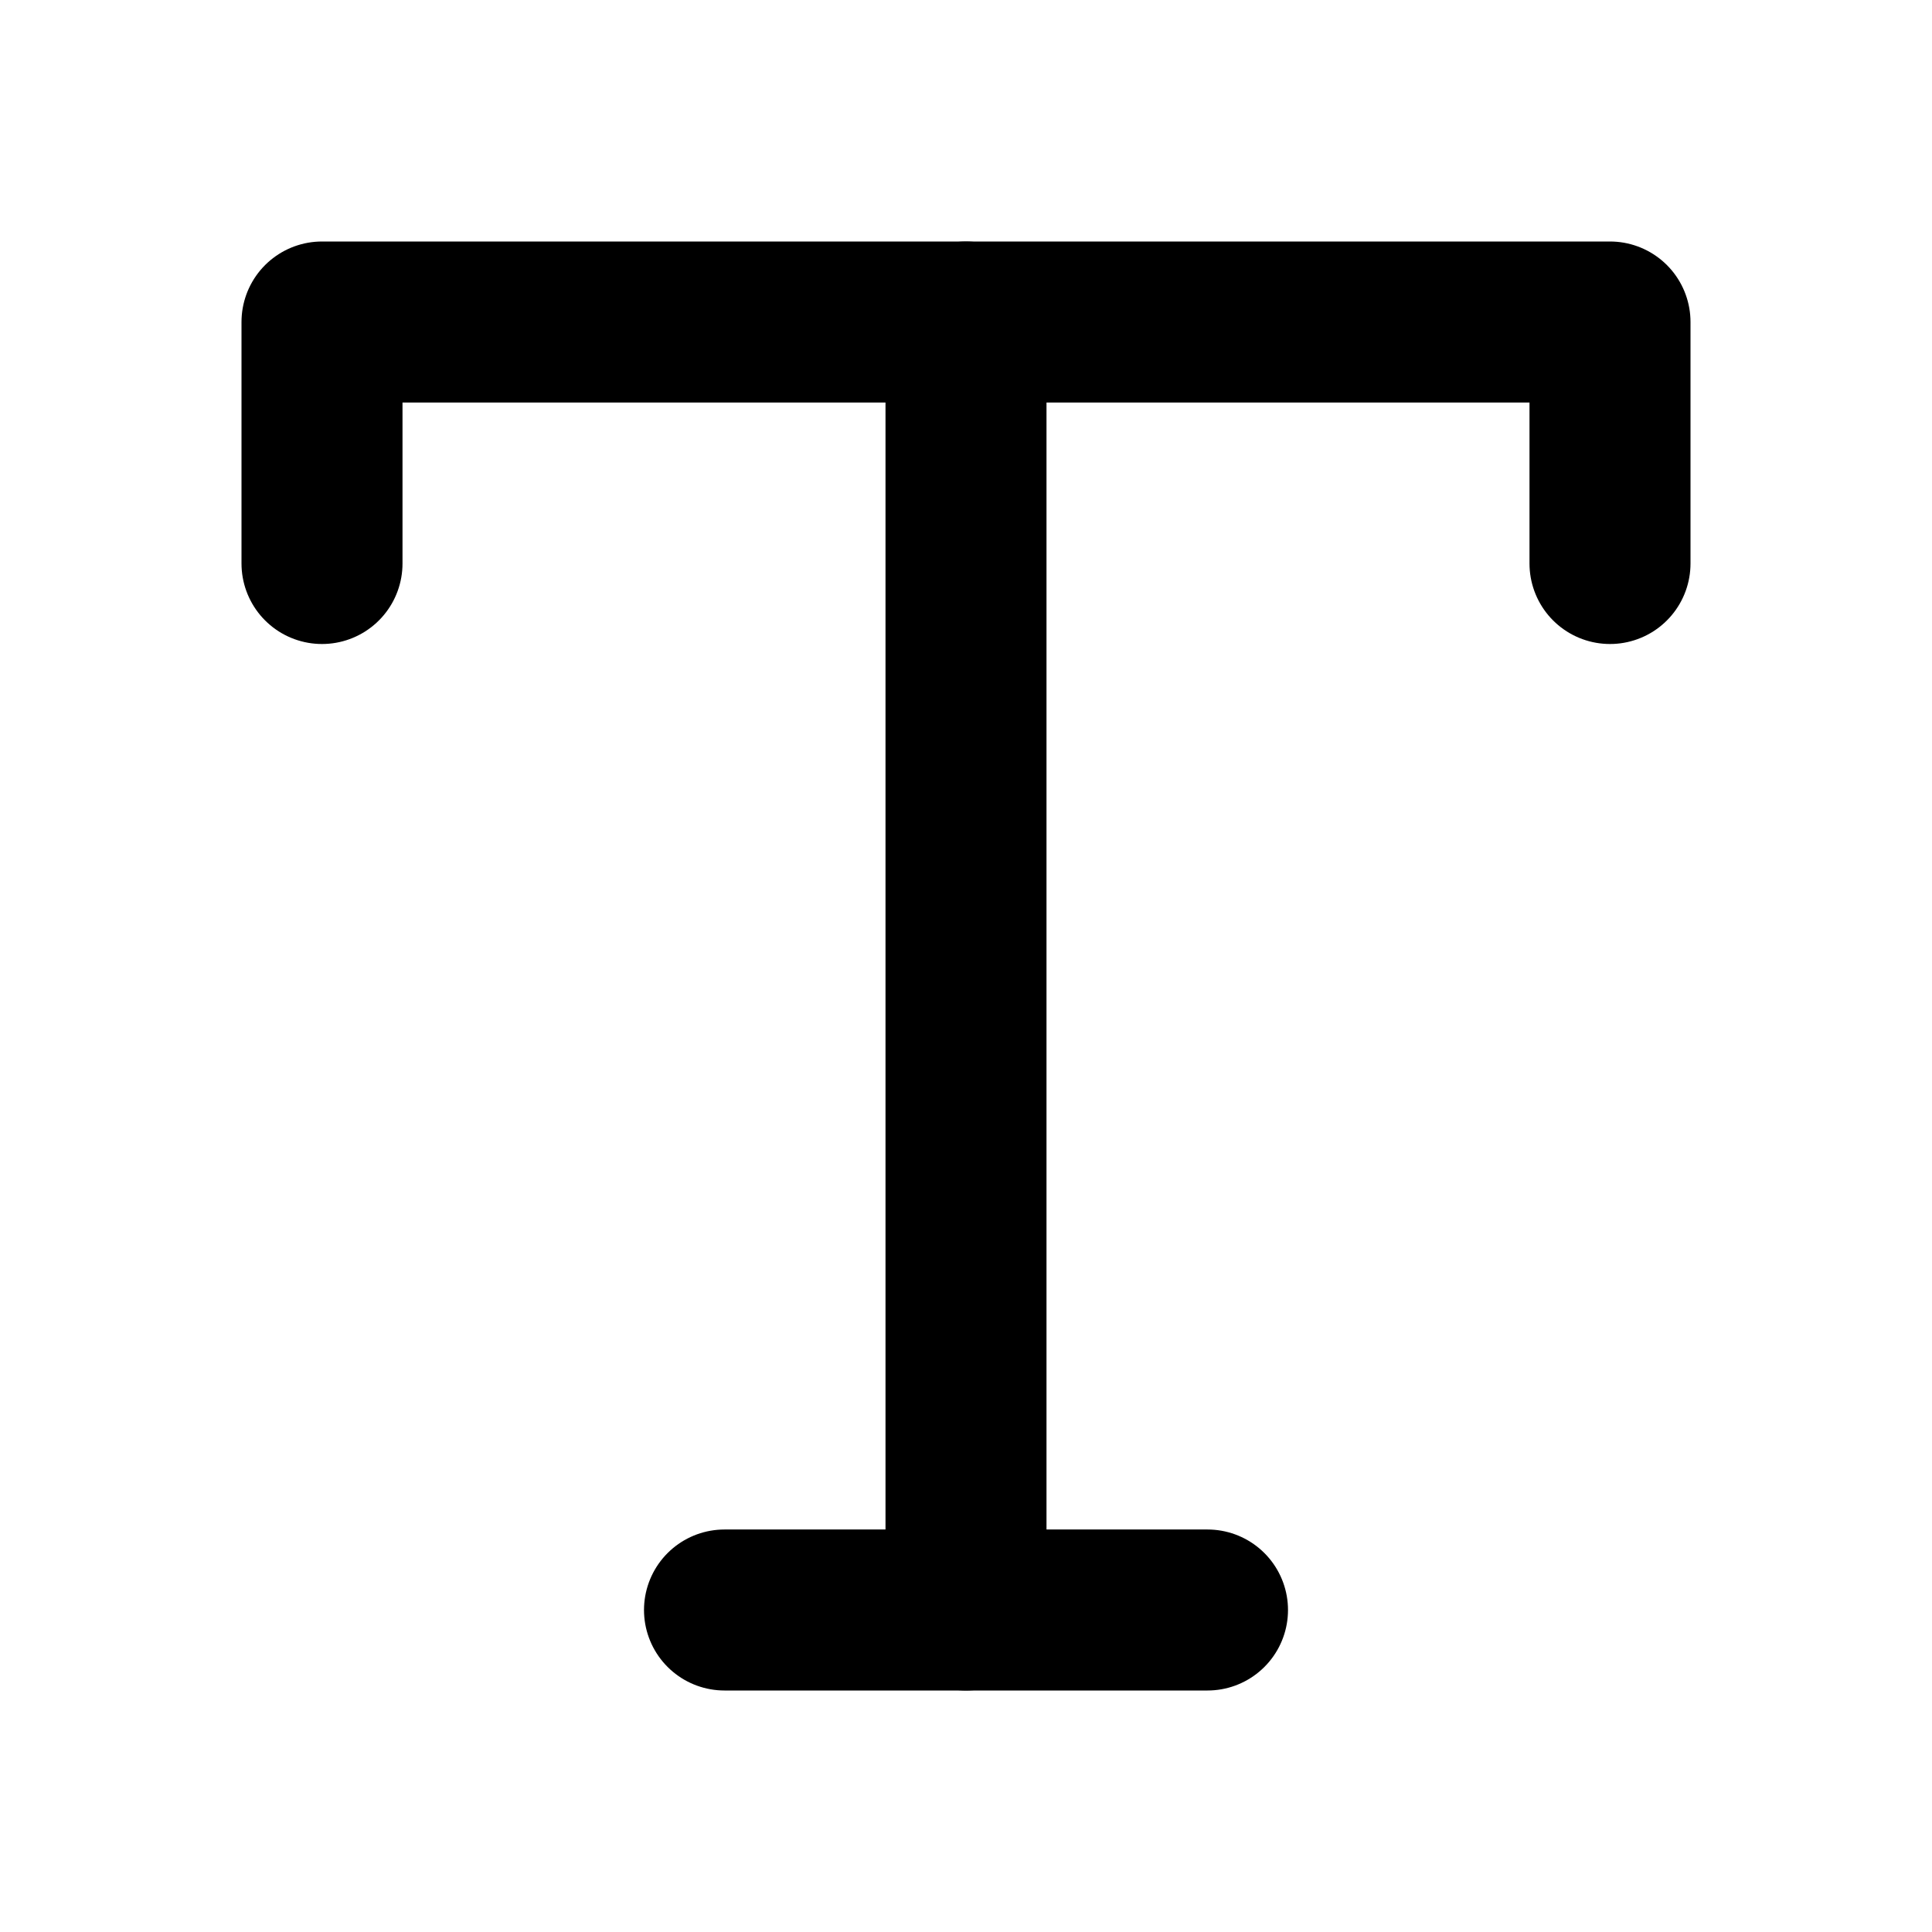
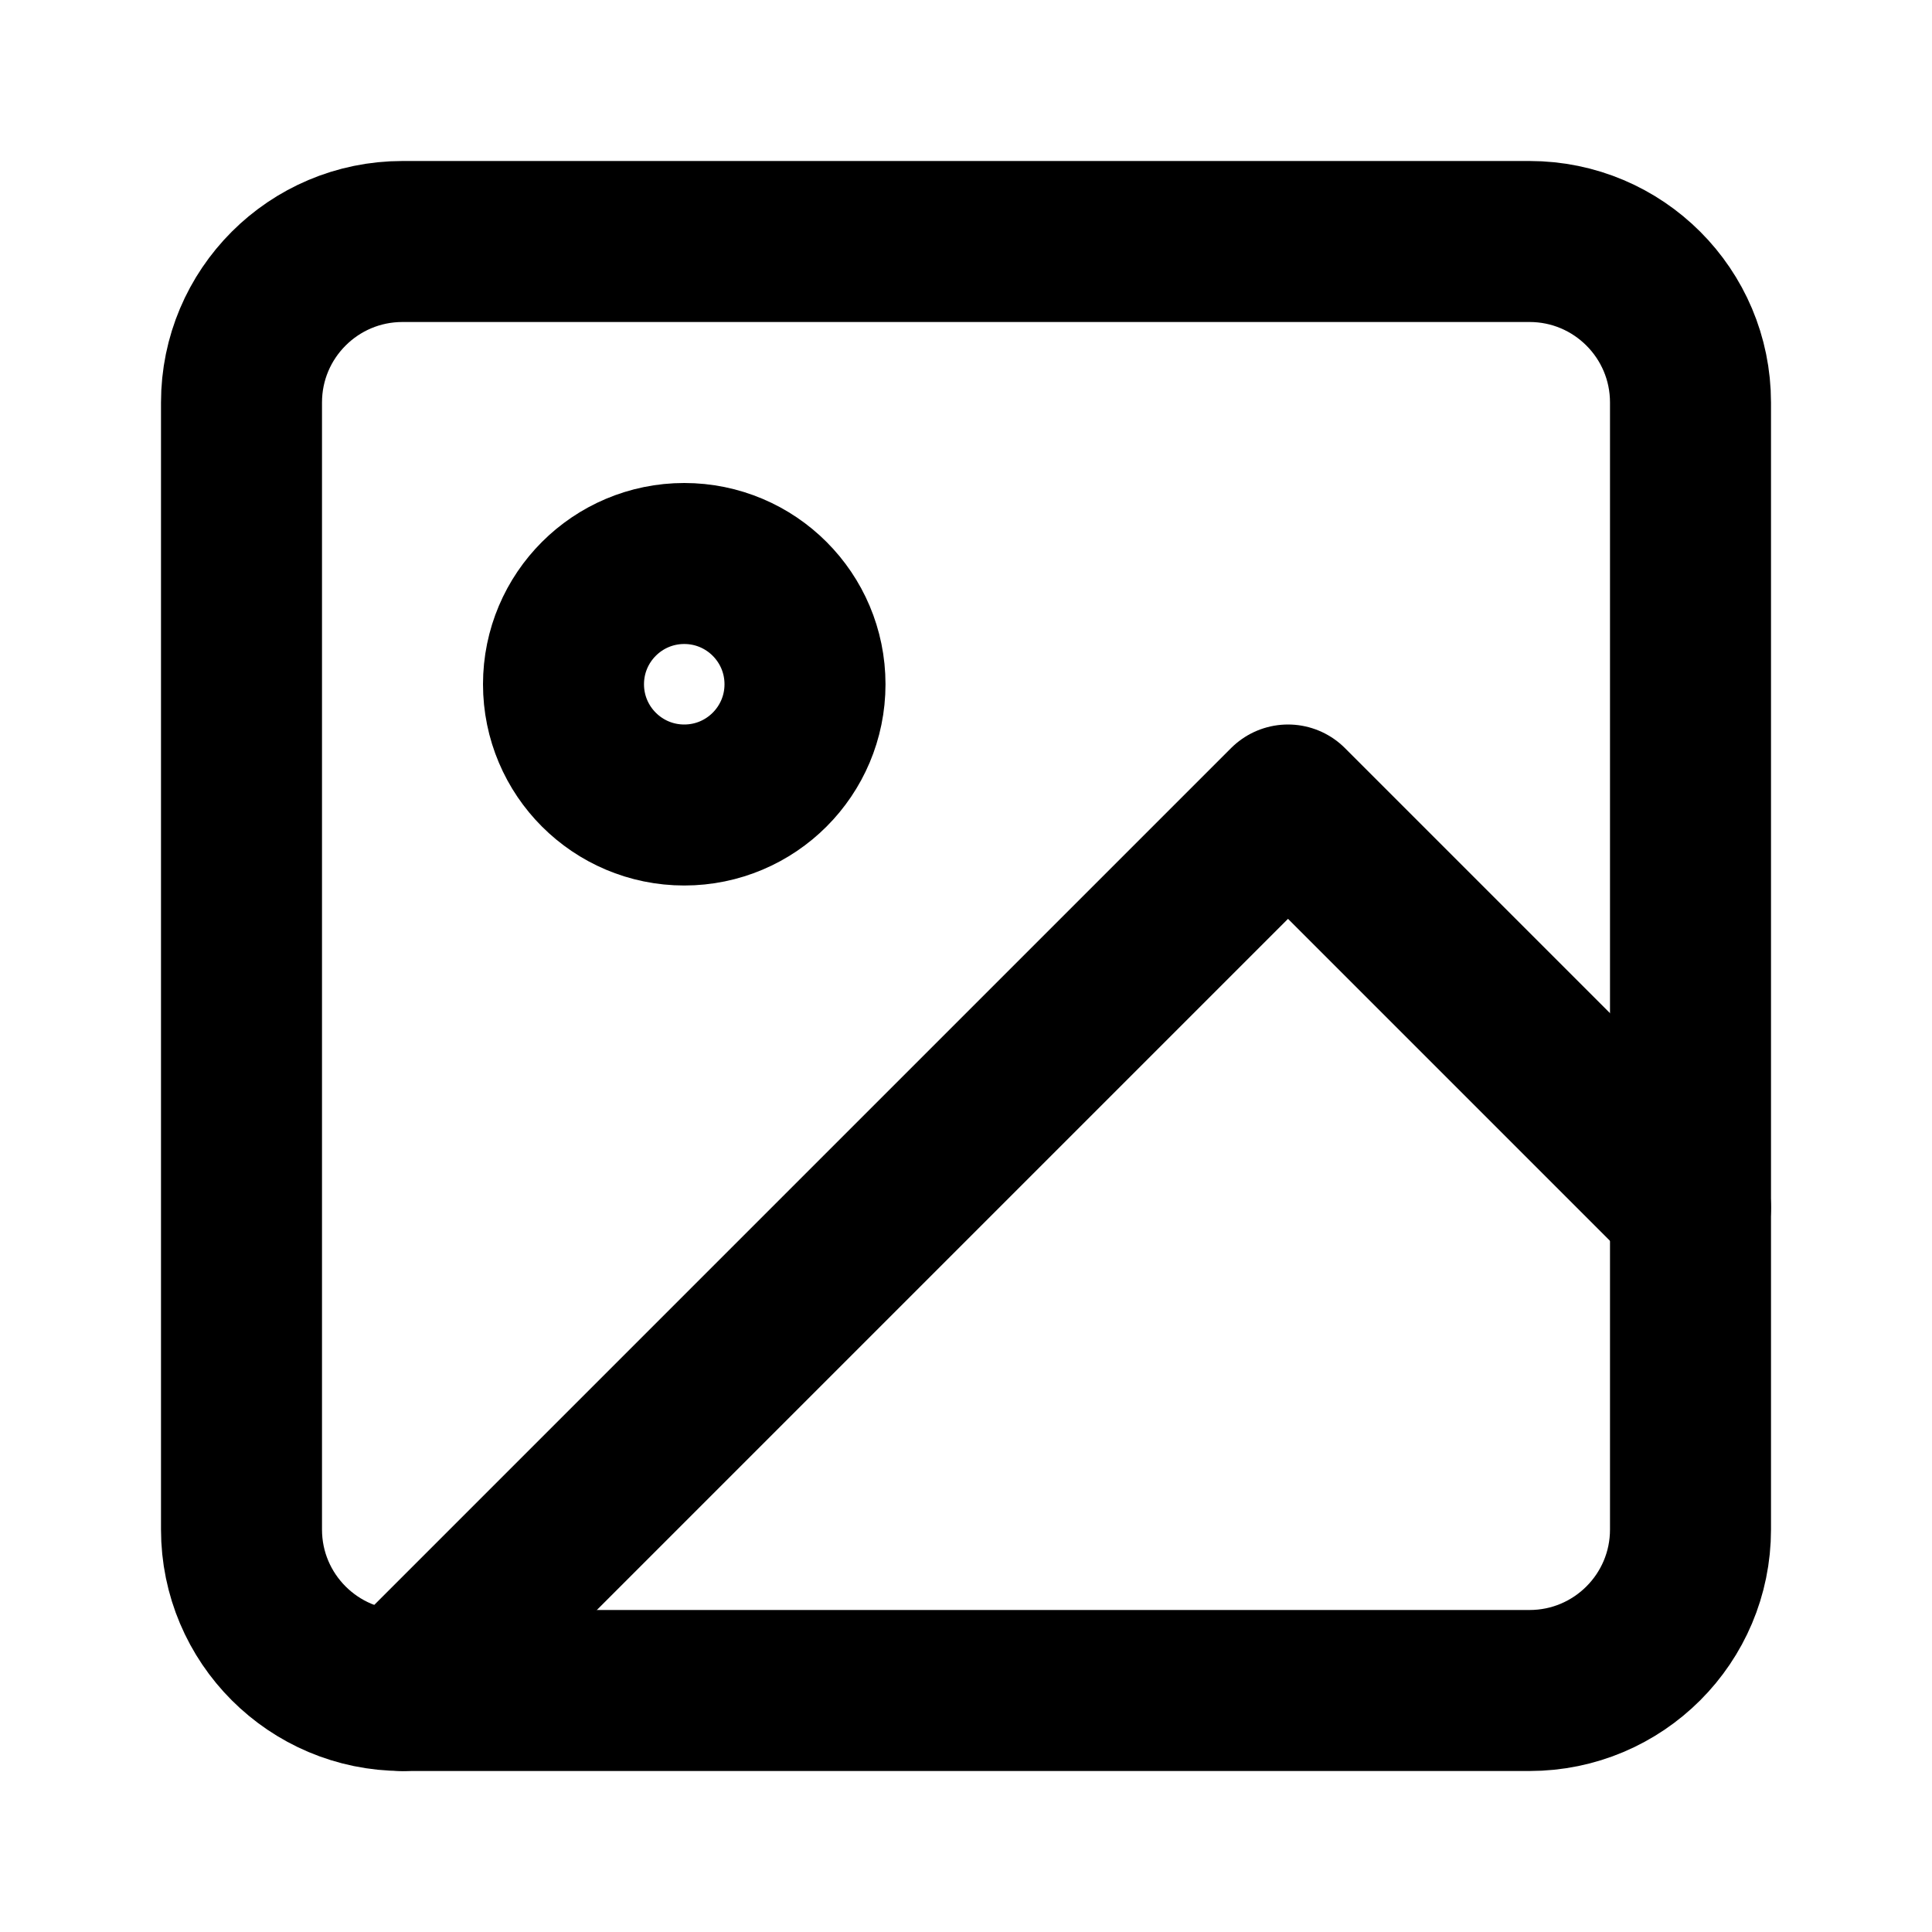
<svg xmlns="http://www.w3.org/2000/svg" width="20" height="20" viewBox="0 0 24 24" fill="none" stroke="currentColor" stroke-width="2" stroke-linecap="round" stroke-linejoin="round">
-   <polyline points="4 7 4 4 20 4 20 7" />
-   <line x1="9" y1="20" x2="15" y2="20" />
-   <line x1="12" y1="4" x2="12" y2="20" />
+   <rect x="3" y="3" width="18" height="18" rx="2" ry="2" />
+   <circle cx="8.5" cy="8.5" r="1.5" />
+   <polyline points="21 15 16 10 5 21" />
</svg>
